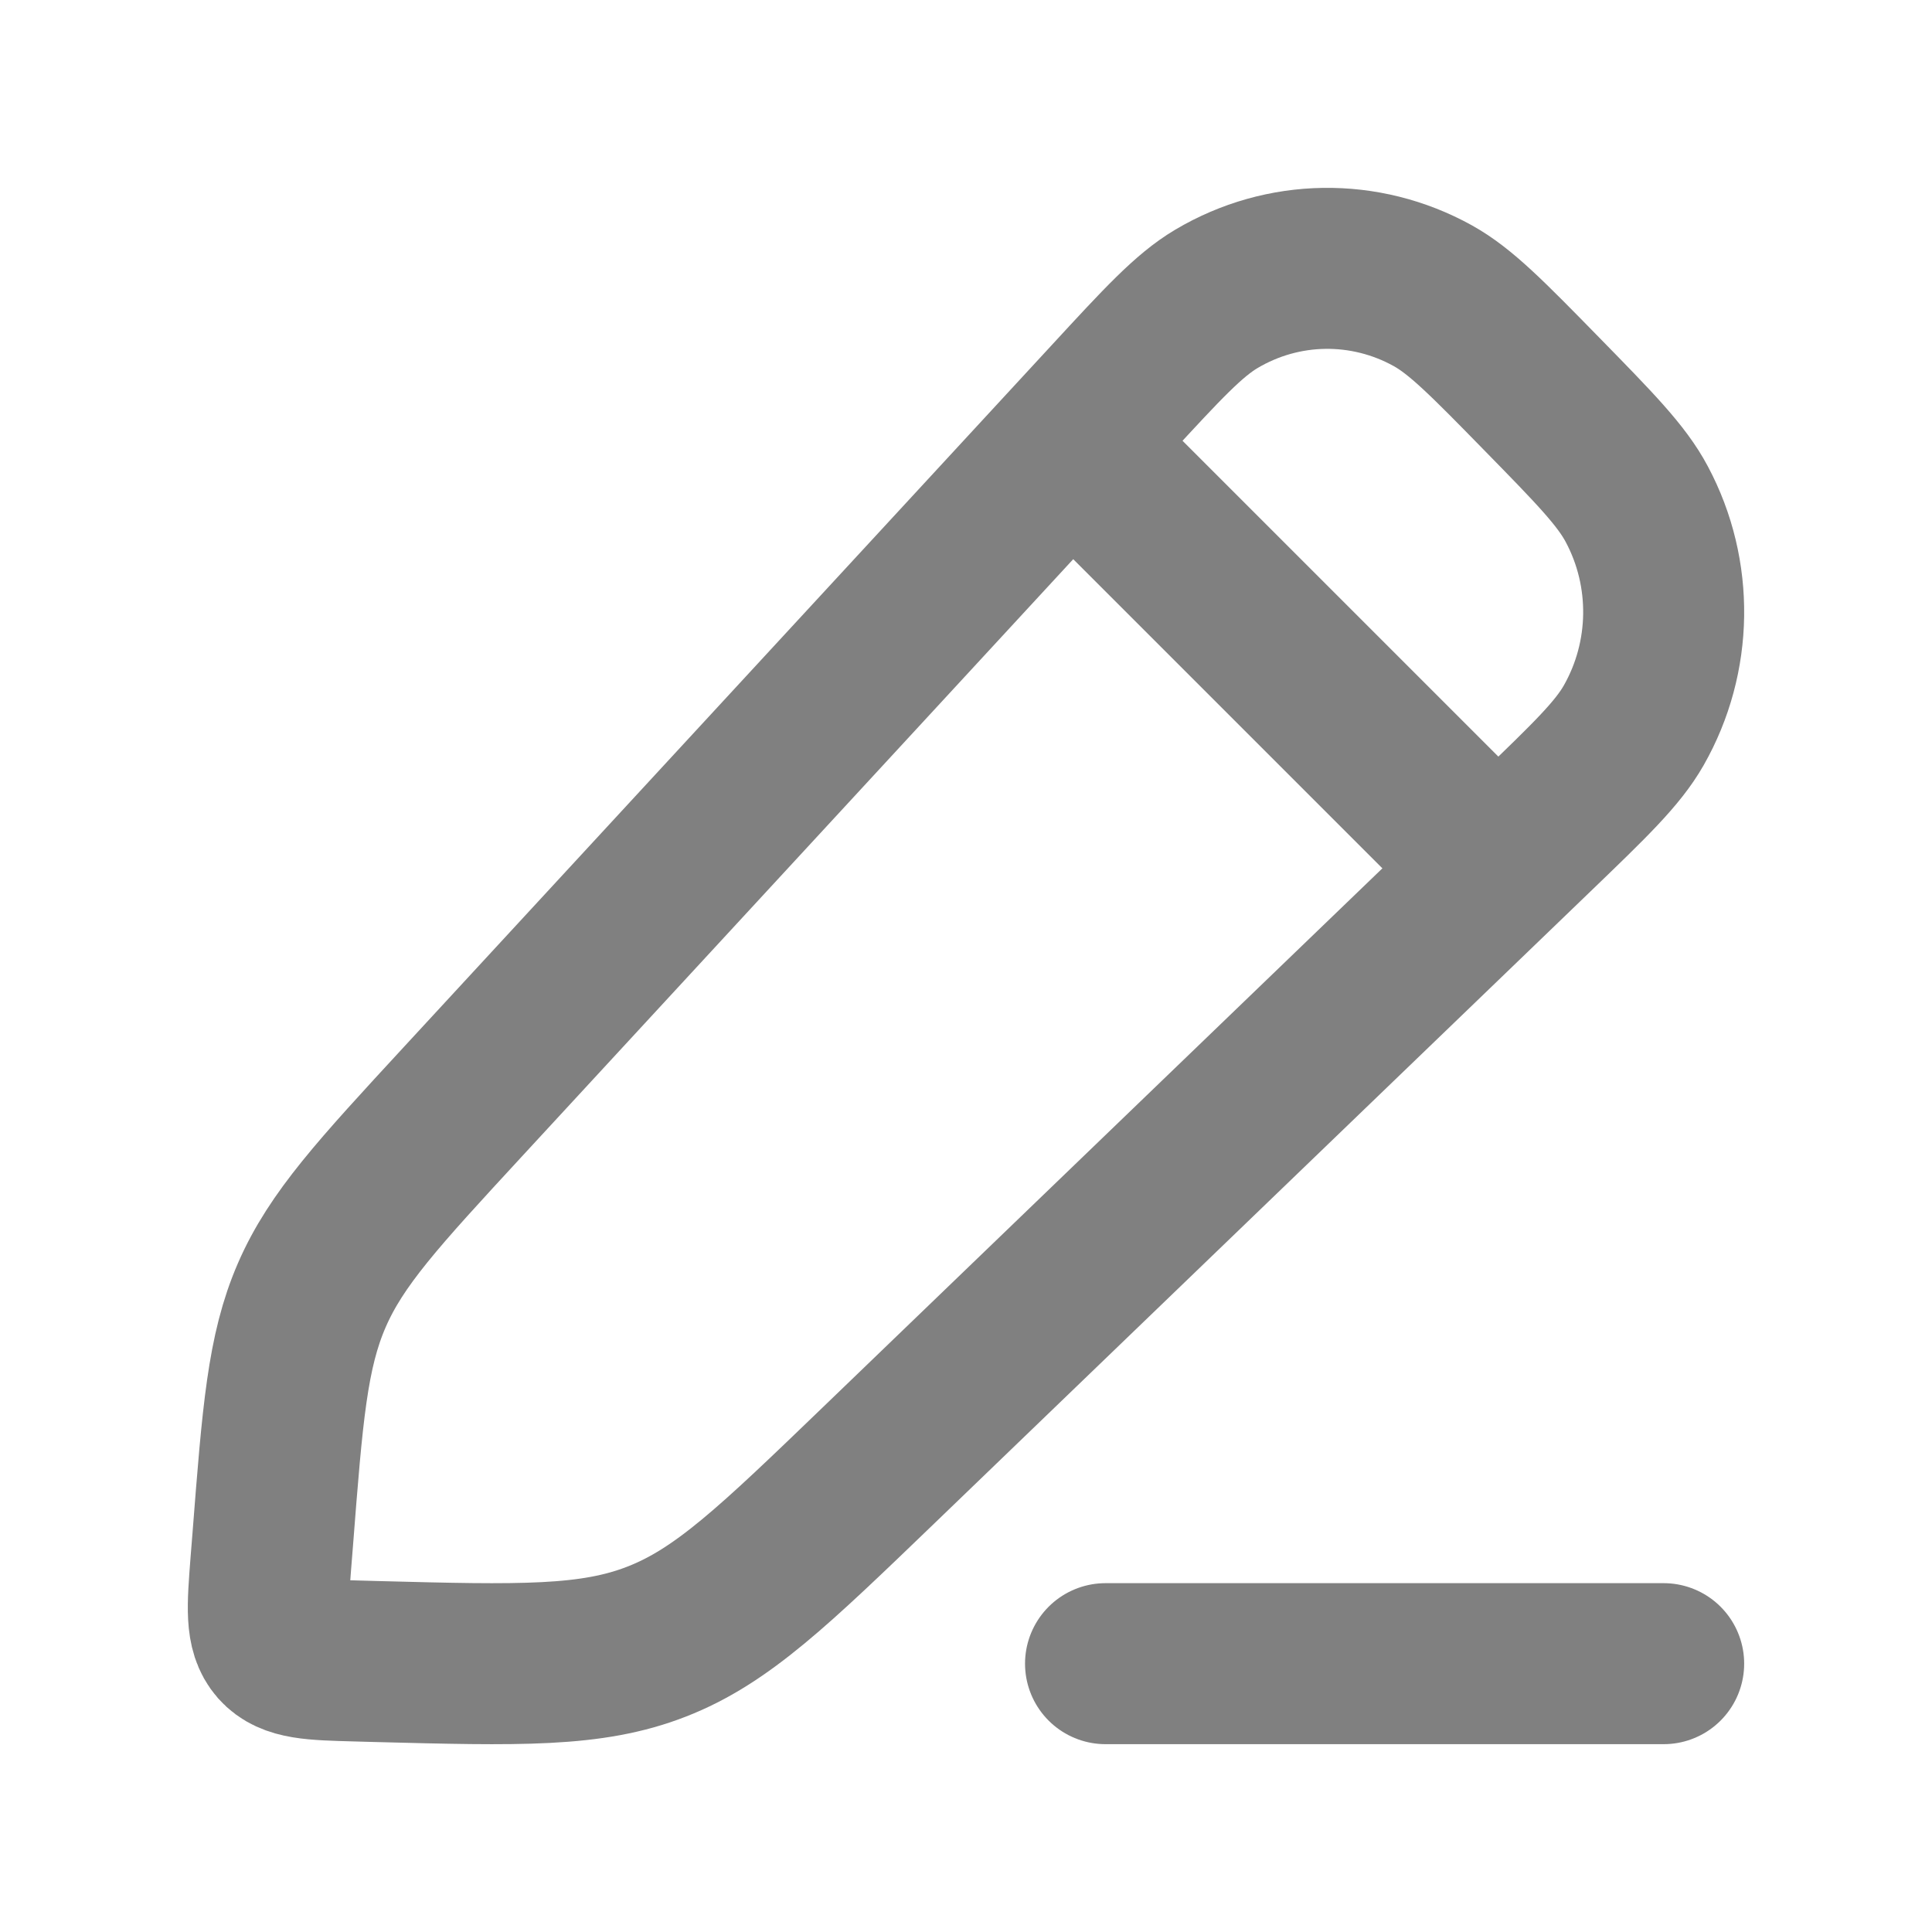
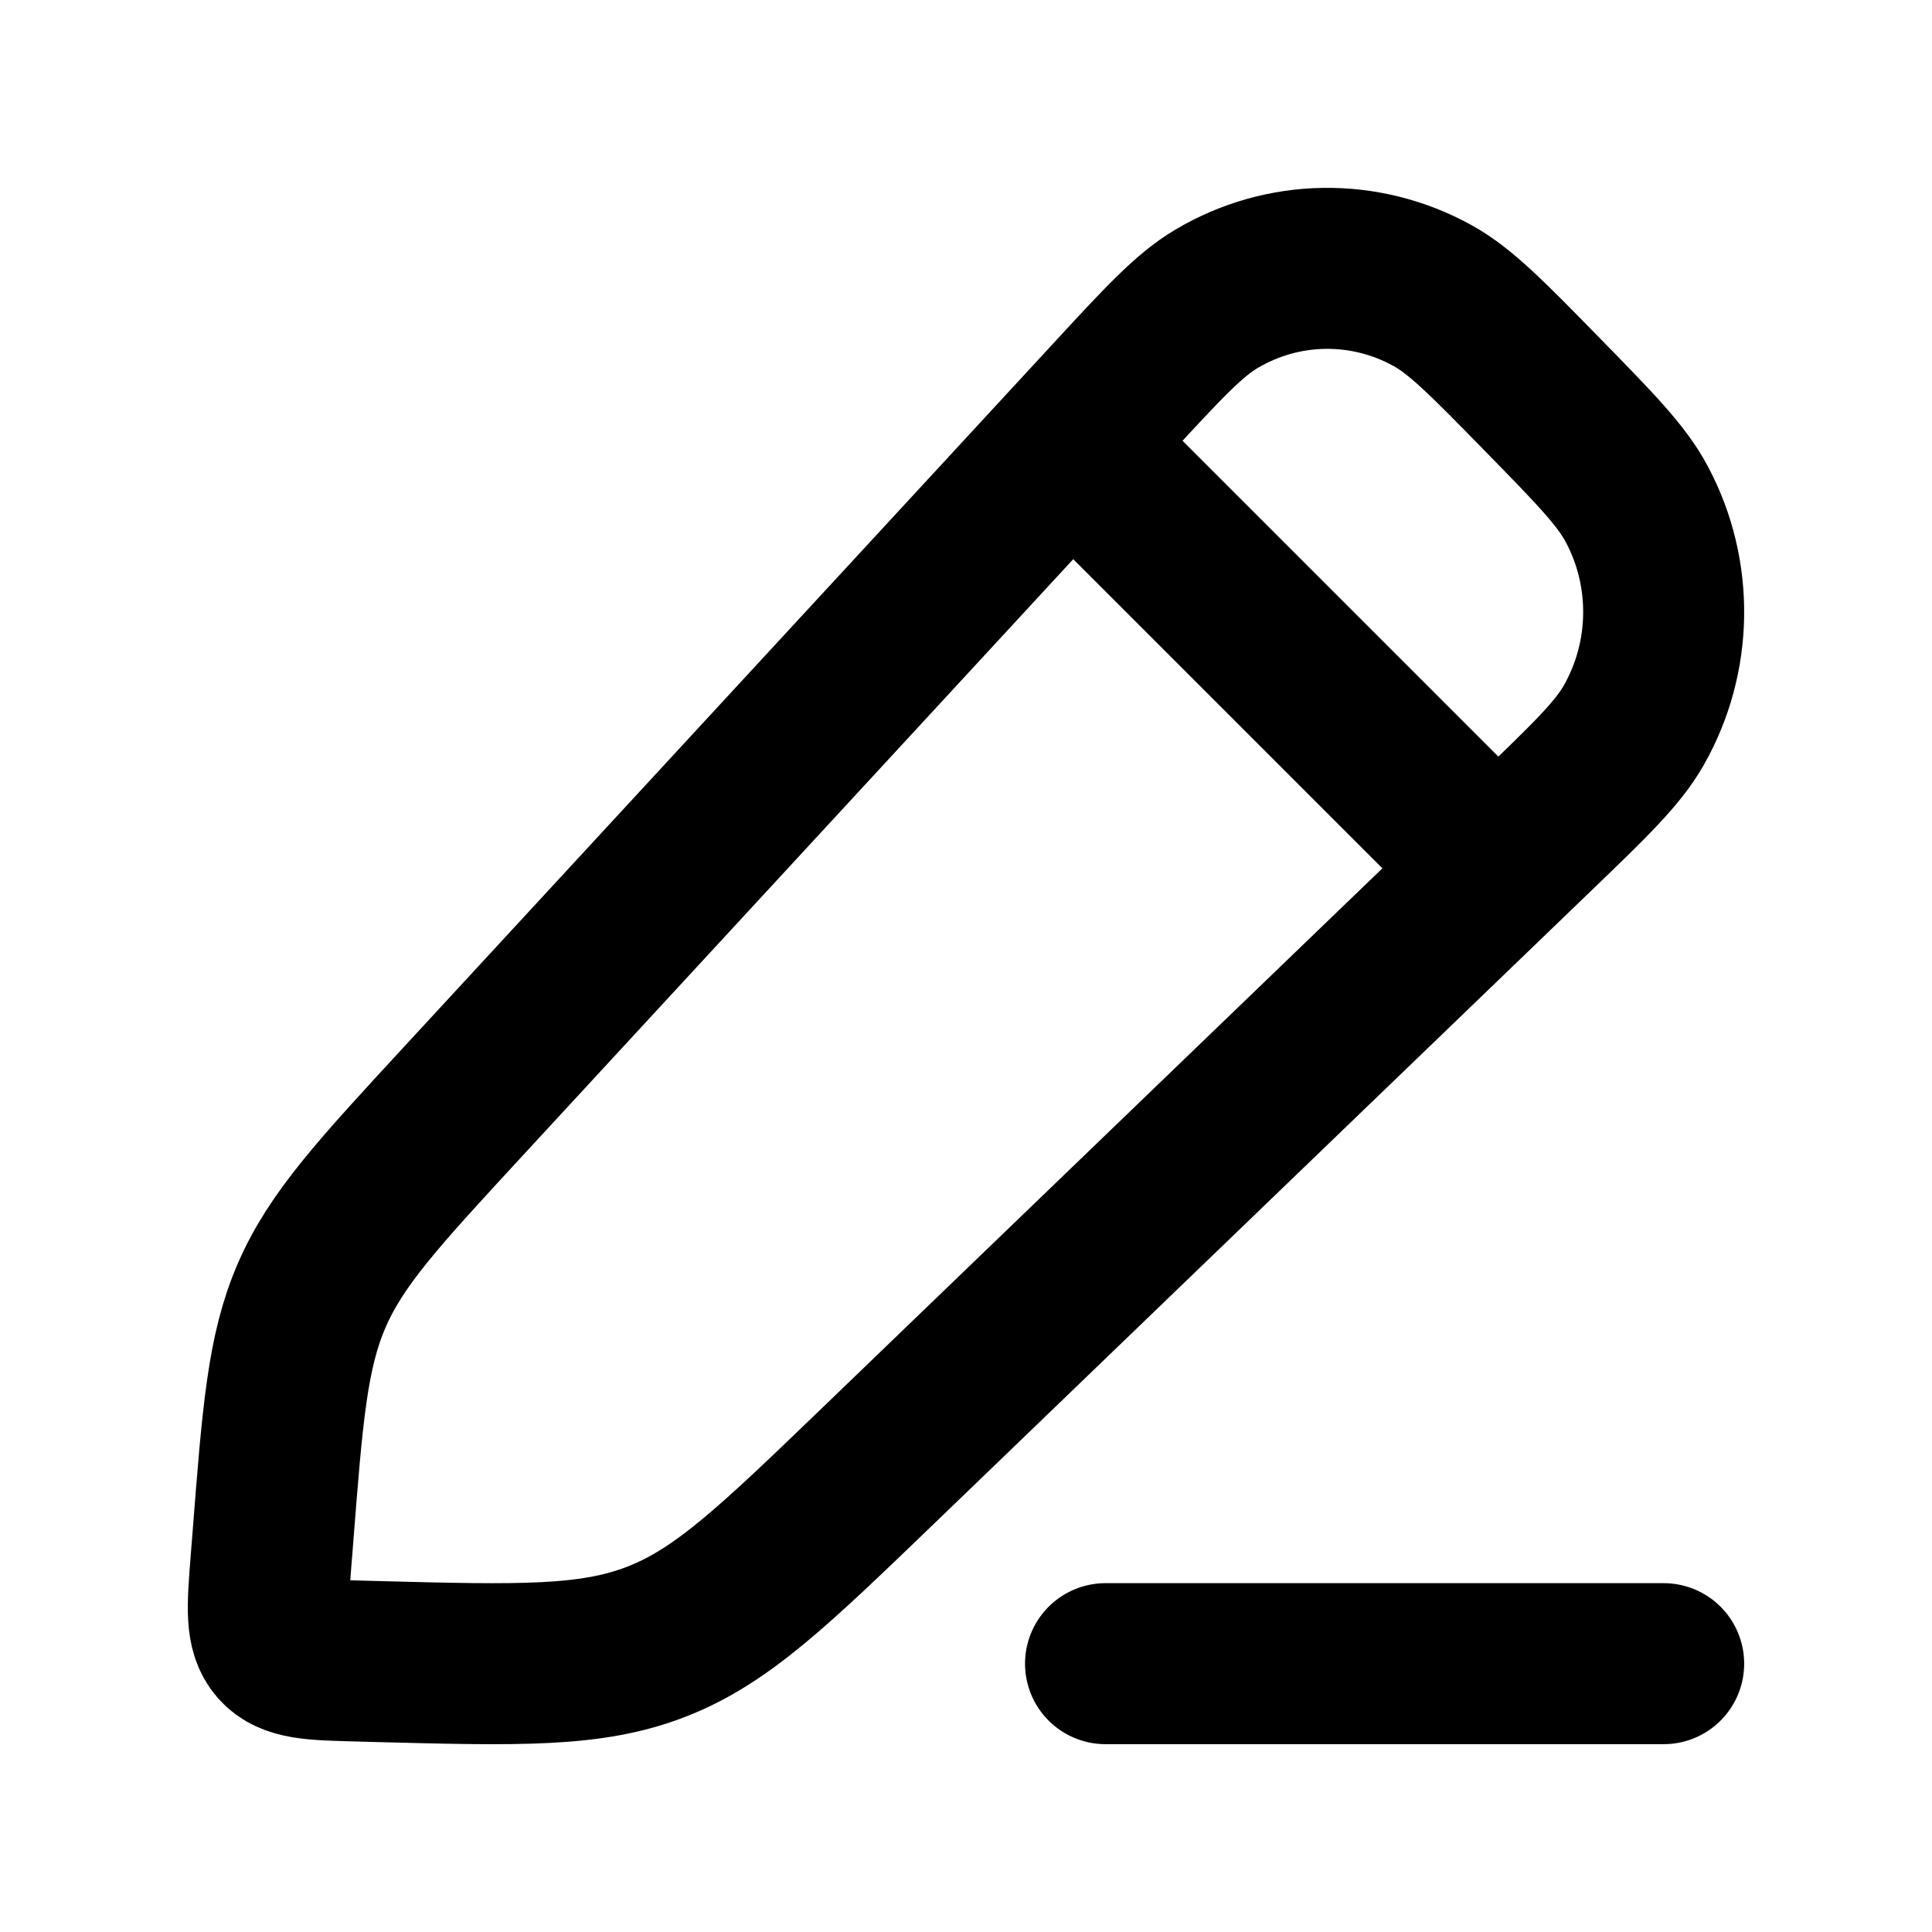
<svg xmlns="http://www.w3.org/2000/svg" width="18" height="18" viewBox="0 0 18 18" fill="none">
-   <path d="M10.348 3.726C10.832 3.201 11.075 2.938 11.332 2.785C11.953 2.416 12.717 2.405 13.349 2.755C13.61 2.9 13.86 3.155 14.359 3.665C14.858 4.175 15.108 4.43 15.25 4.698C15.594 5.343 15.582 6.124 15.221 6.758C15.071 7.021 14.814 7.268 14.3 7.763L8.188 13.65C7.214 14.588 6.728 15.057 6.119 15.294C5.511 15.532 4.842 15.515 3.504 15.48L3.322 15.475C2.915 15.464 2.712 15.459 2.593 15.325C2.475 15.19 2.491 14.983 2.523 14.568L2.541 14.343C2.632 13.175 2.677 12.592 2.905 12.067C3.133 11.542 3.527 11.116 4.313 10.264L10.348 3.726Z" stroke="#808080" stroke-width="1.5" stroke-linejoin="round" />
-   <path d="M9.65 3.8L14.2 8.35" stroke="#808080" stroke-width="1.5" stroke-linejoin="round" />
-   <path d="M10.3 15.5L15.5 15.5" stroke="#808080" stroke-width="1.5" stroke-linecap="round" stroke-linejoin="round" />
+   <path d="M10.348 3.726C10.832 3.201 11.075 2.938 11.332 2.785C11.953 2.416 12.717 2.405 13.349 2.755C13.61 2.9 13.86 3.155 14.359 3.665C14.858 4.175 15.108 4.43 15.25 4.698C15.594 5.343 15.582 6.124 15.221 6.758C15.071 7.021 14.814 7.268 14.3 7.763L8.188 13.65C7.214 14.588 6.728 15.057 6.119 15.294C5.511 15.532 4.842 15.515 3.504 15.48L3.322 15.475C2.915 15.464 2.712 15.459 2.593 15.325C2.475 15.19 2.491 14.983 2.523 14.568L2.541 14.343C2.632 13.175 2.677 12.592 2.905 12.067C3.133 11.542 3.527 11.116 4.313 10.264L10.348 3.726Z" stroke="currentColor" stroke-width="1.5" stroke-linejoin="round" />
+   <path d="M9.65 3.8L14.2 8.35" stroke="currentColor" stroke-width="1.5" stroke-linejoin="round" />
+   <path d="M10.3 15.5L15.5 15.5" stroke="currentColor" stroke-width="1.5" stroke-linecap="round" stroke-linejoin="round" />
</svg>
